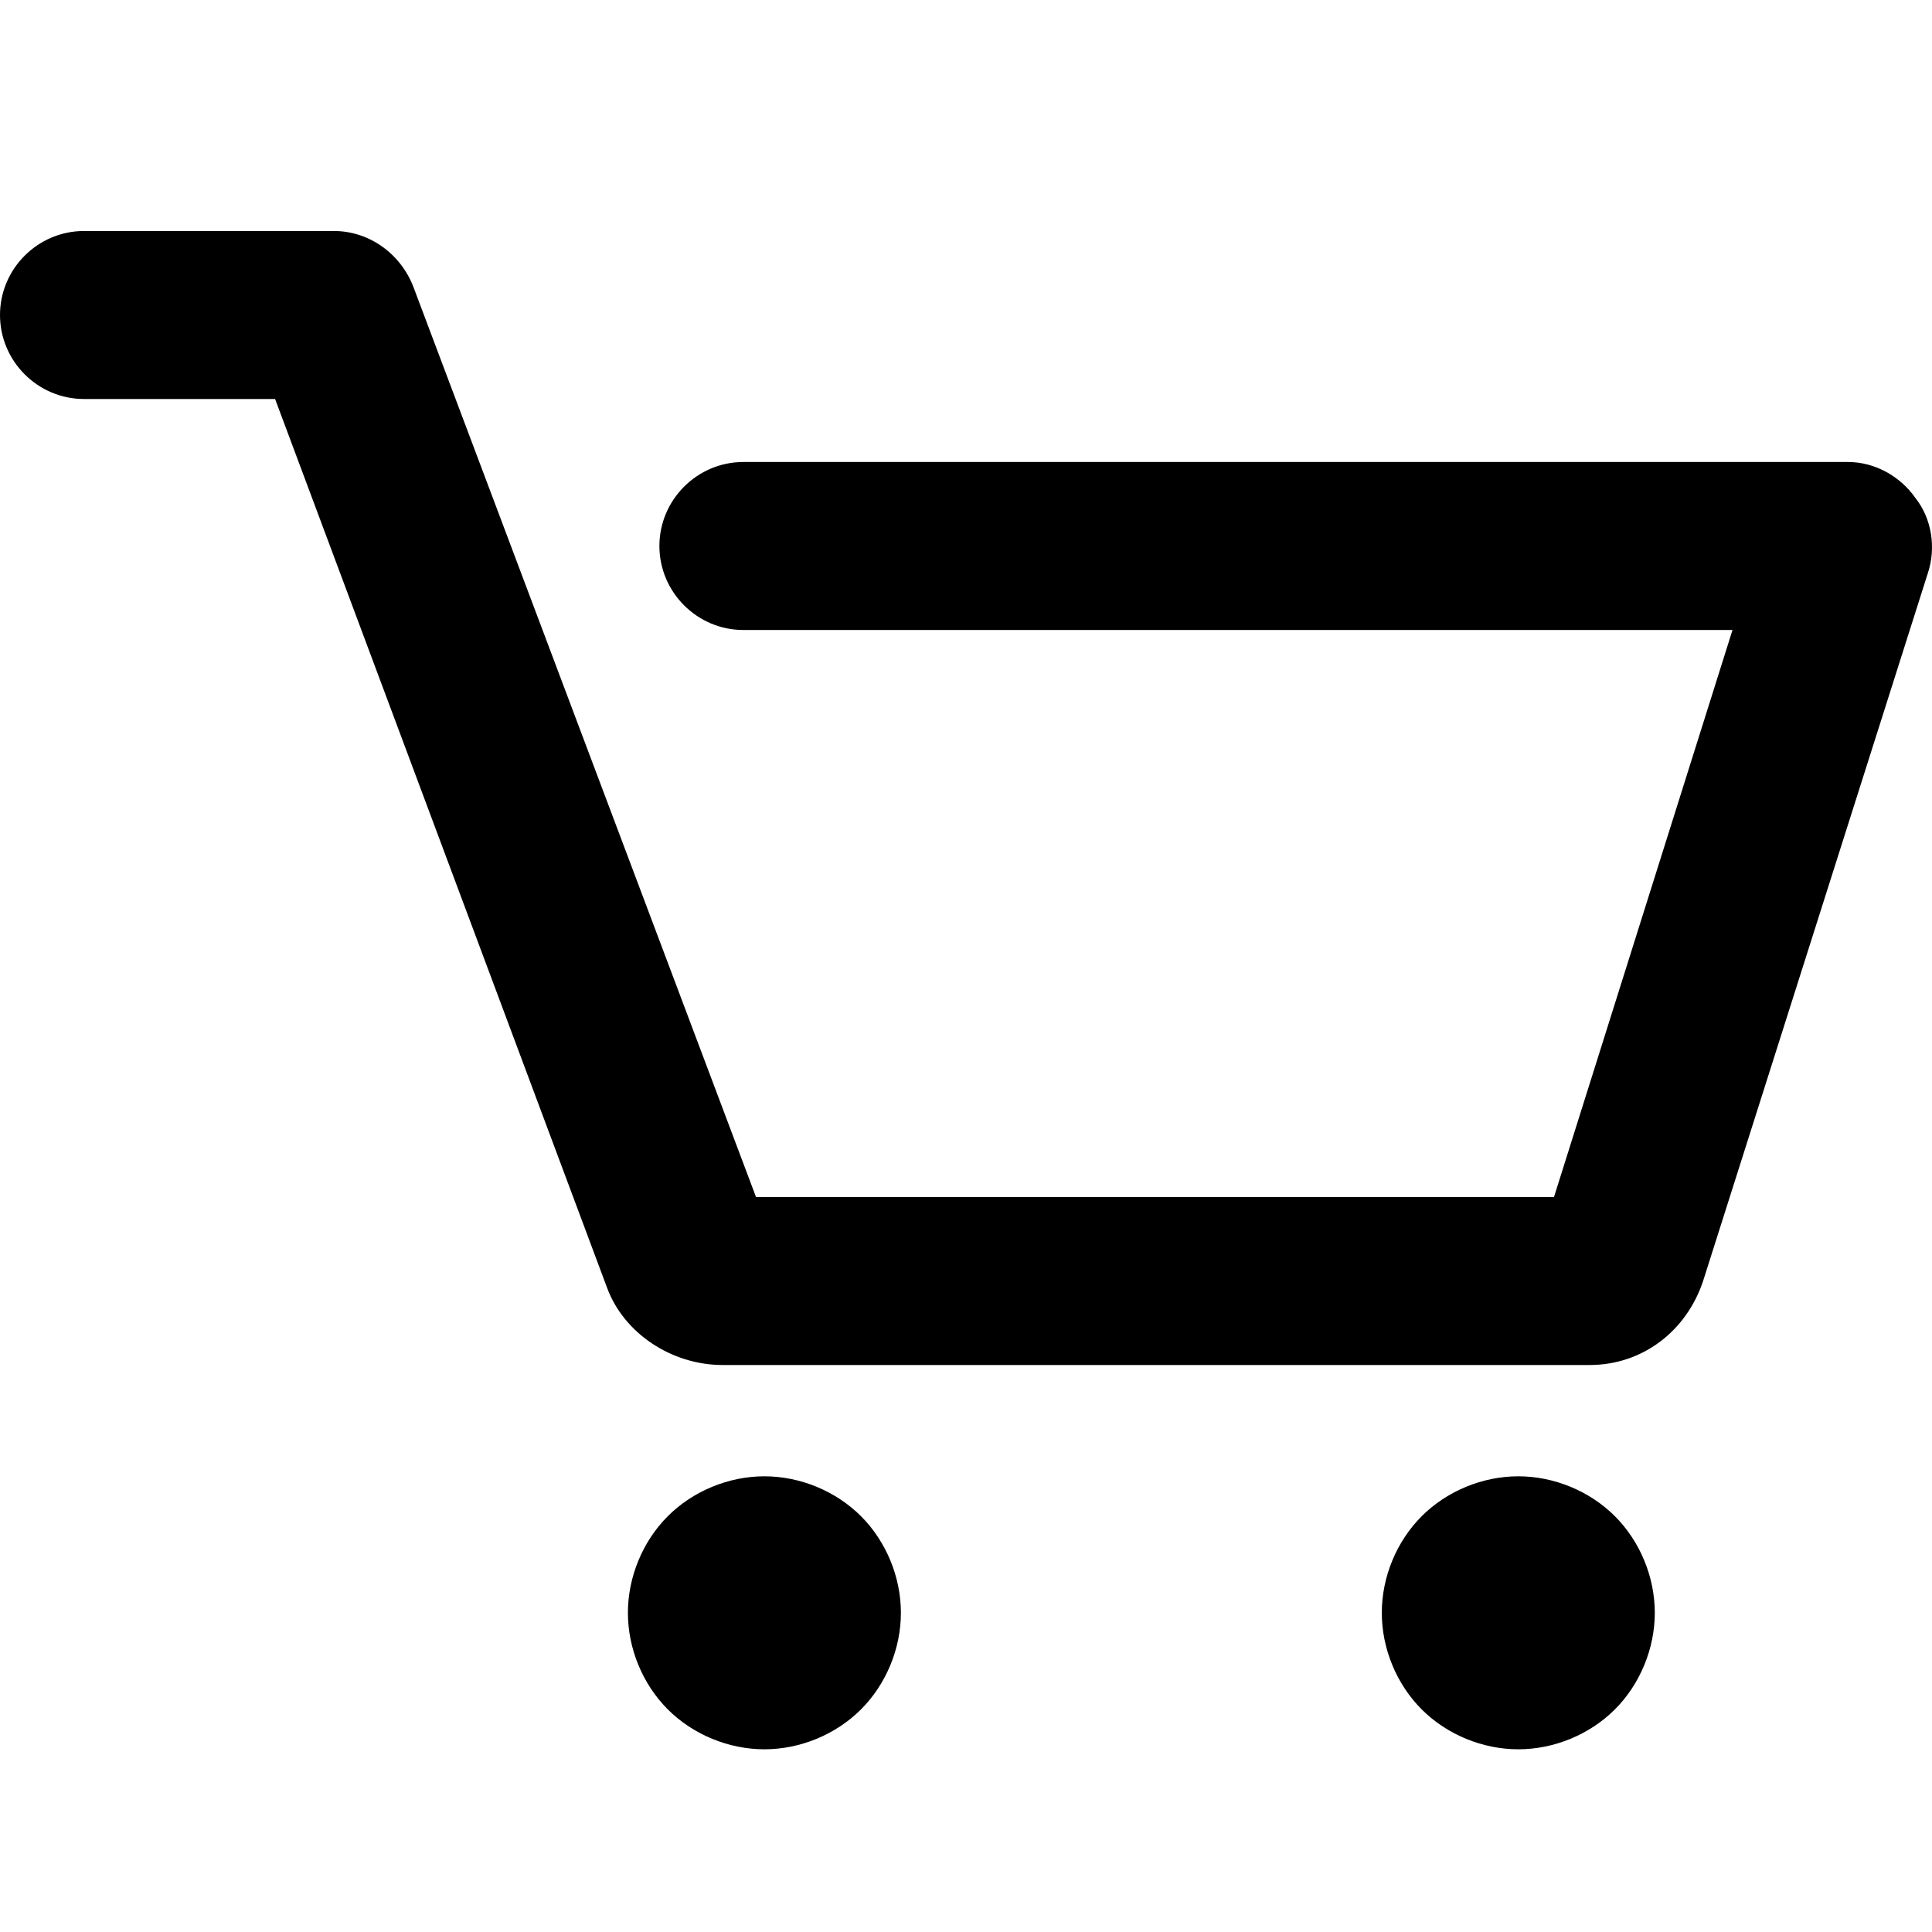
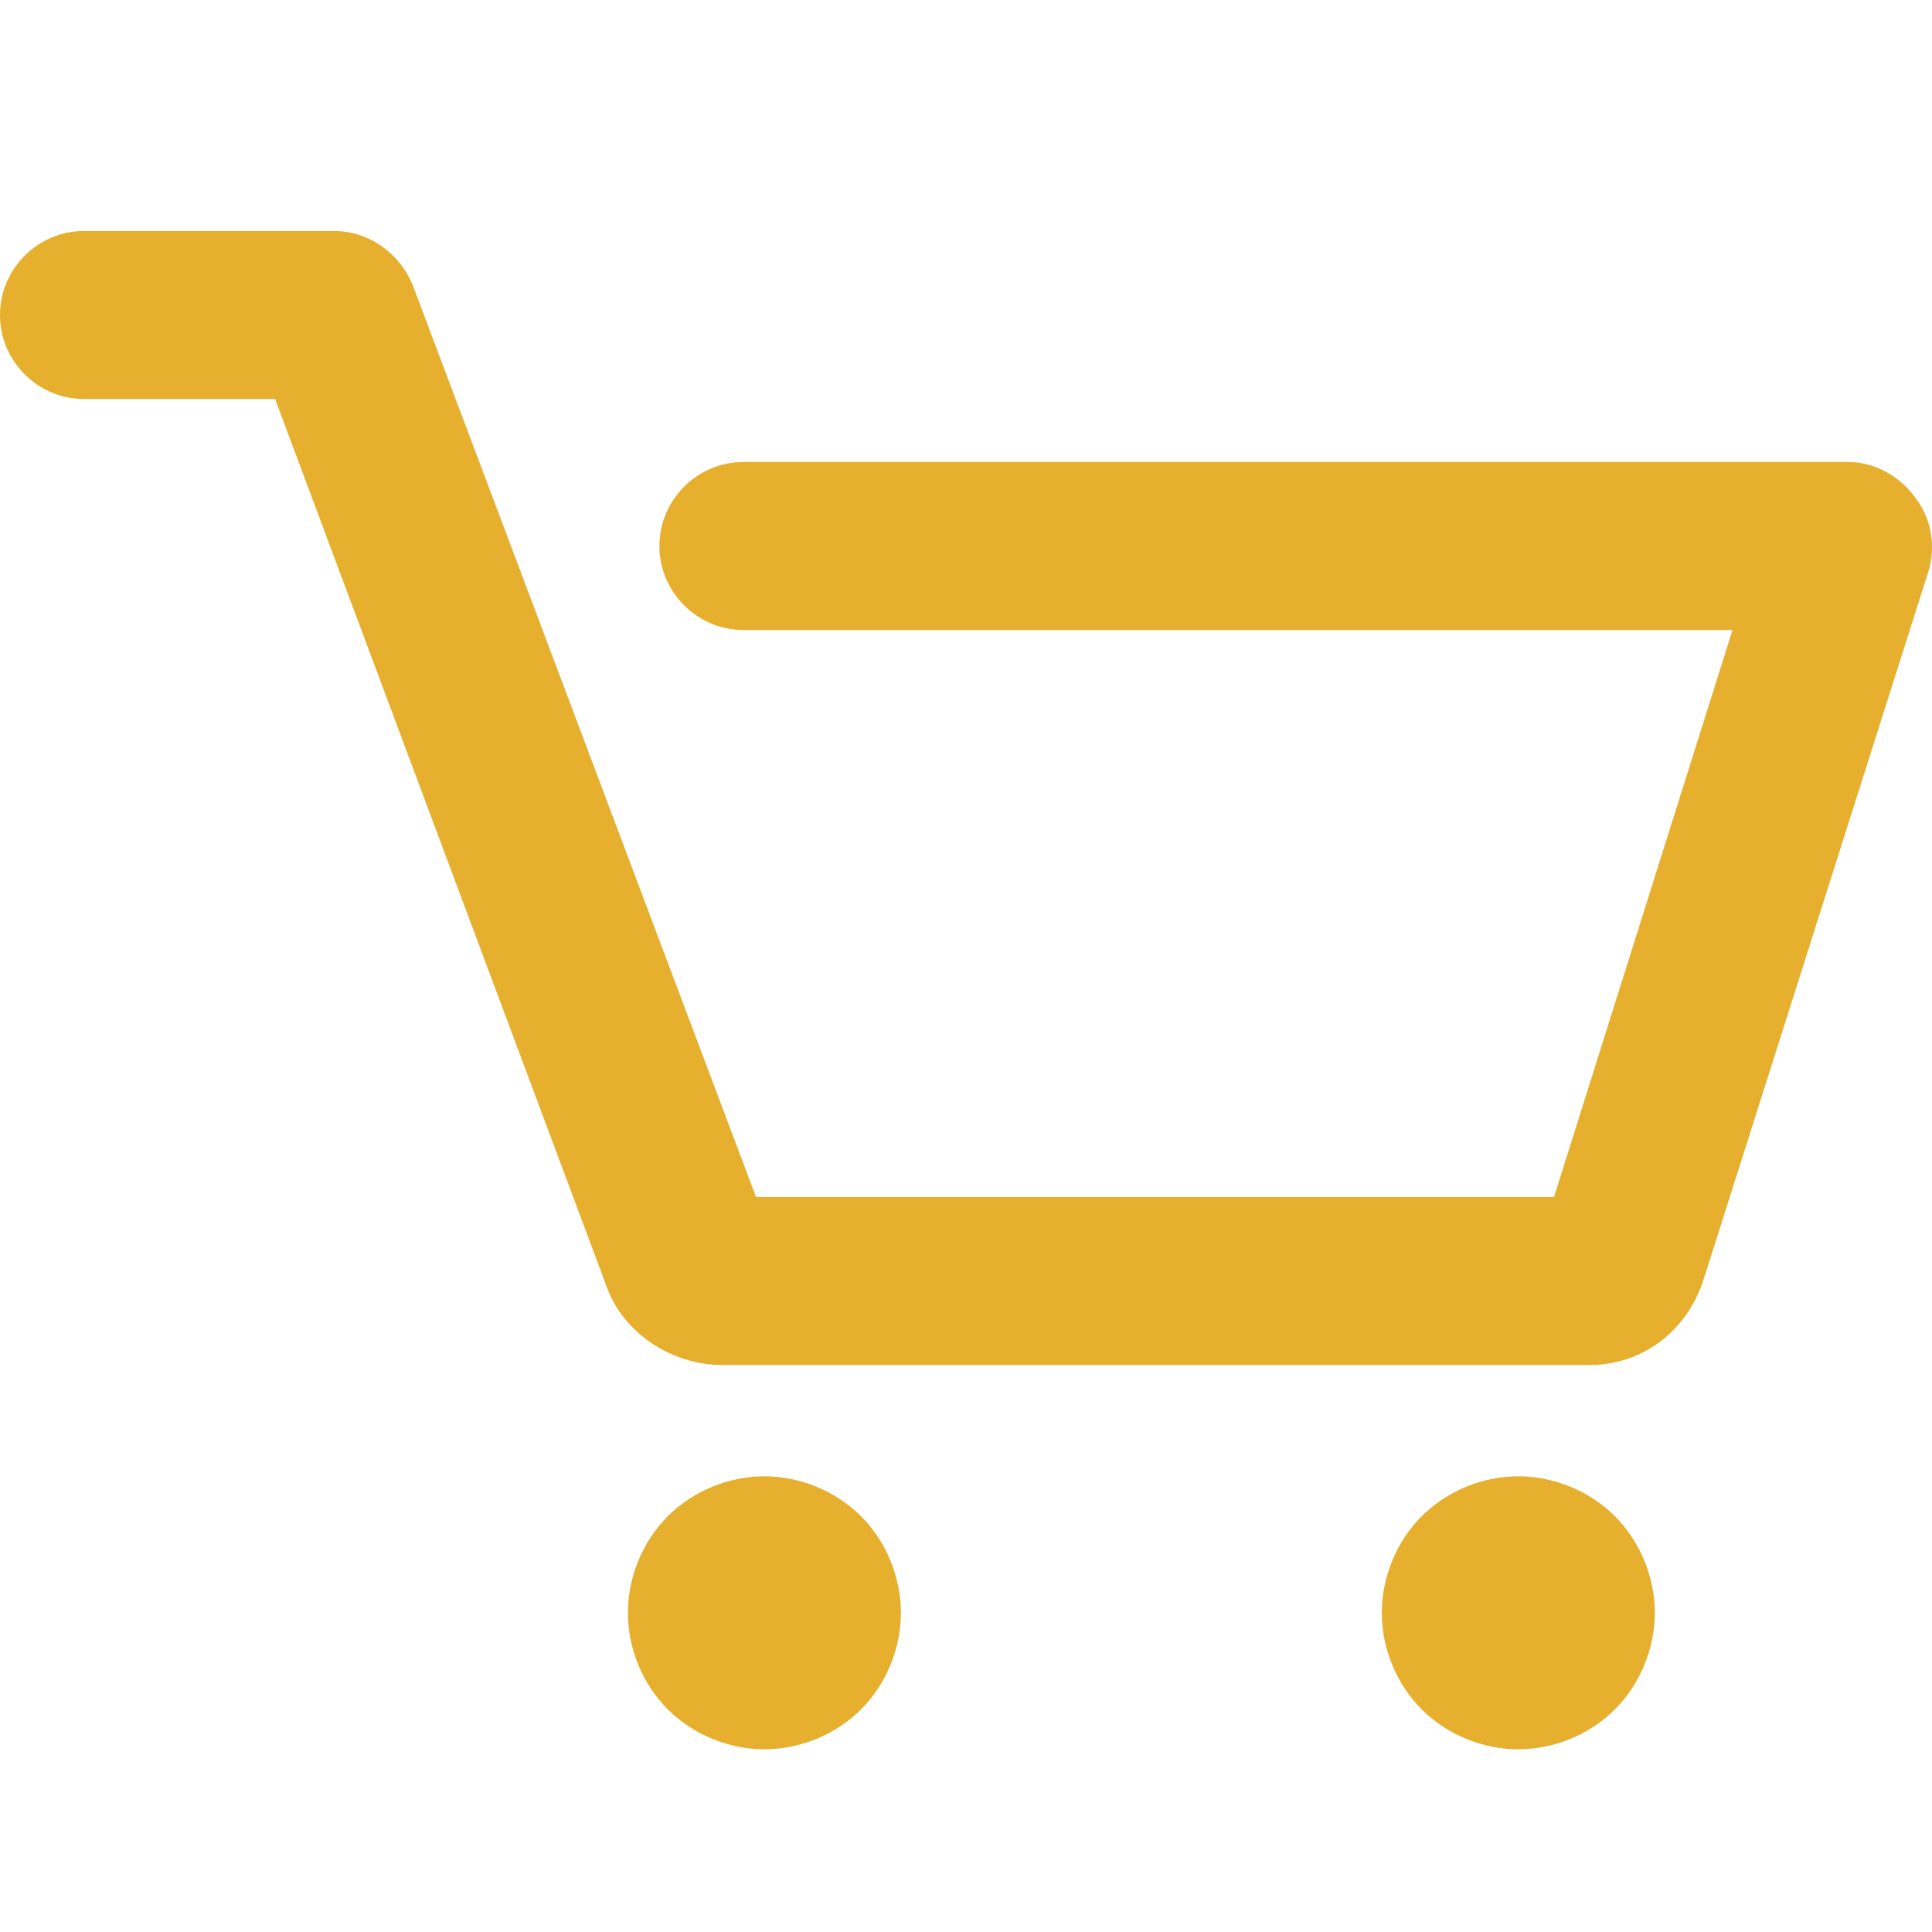
- <svg xmlns="http://www.w3.org/2000/svg" version="1.1" id="Layer_1" x="0px" y="0px" width="92px" height="92px" viewBox="0 0 92 92" enable-background="new 0 0 92 92" xml:space="preserve">
+ <svg xmlns="http://www.w3.org/2000/svg" version="1.1" id="Layer_1" x="0px" y="0px" width="92px" height="92px" viewBox="0 0 92 92" enable-background="new 0 0 92 92" xml:space="preserve" fill="#E6AF2E">
  <path id="XMLID_1732_" d="M91.8,27.3L81.1,61c-0.8,2.4-2.9,4-5.4,4H34.4c-2.4,0-4.7-1.5-5.5-3.7L13.1,19H4c-2.2,0-4-1.8-4-4  s1.8-4,4-4h11.9c1.7,0,3.2,1.1,3.8,2.7L36,57h38l8.5-27H35.4c-2.2,0-4-1.8-4-4s1.8-4,4-4H88c1.3,0,2.5,0.7,3.2,1.7  C92,24.7,92.2,26.1,91.8,27.3z M36.4,70.3c-1.7,0-3.4,0.7-4.6,1.9c-1.2,1.2-1.9,2.9-1.9,4.6c0,1.7,0.7,3.4,1.9,4.6  c1.2,1.2,2.9,1.9,4.6,1.9s3.4-0.7,4.6-1.9c1.2-1.2,1.9-2.9,1.9-4.6c0-1.7-0.7-3.4-1.9-4.6C39.8,71,38.1,70.3,36.4,70.3z M72.3,70.3  c-1.7,0-3.4,0.7-4.6,1.9s-1.9,2.9-1.9,4.6c0,1.7,0.7,3.4,1.9,4.6c1.2,1.2,2.9,1.9,4.6,1.9c1.7,0,3.4-0.7,4.6-1.9  c1.2-1.2,1.9-2.9,1.9-4.6c0-1.7-0.7-3.4-1.9-4.6S74,70.3,72.3,70.3z" />
</svg>
